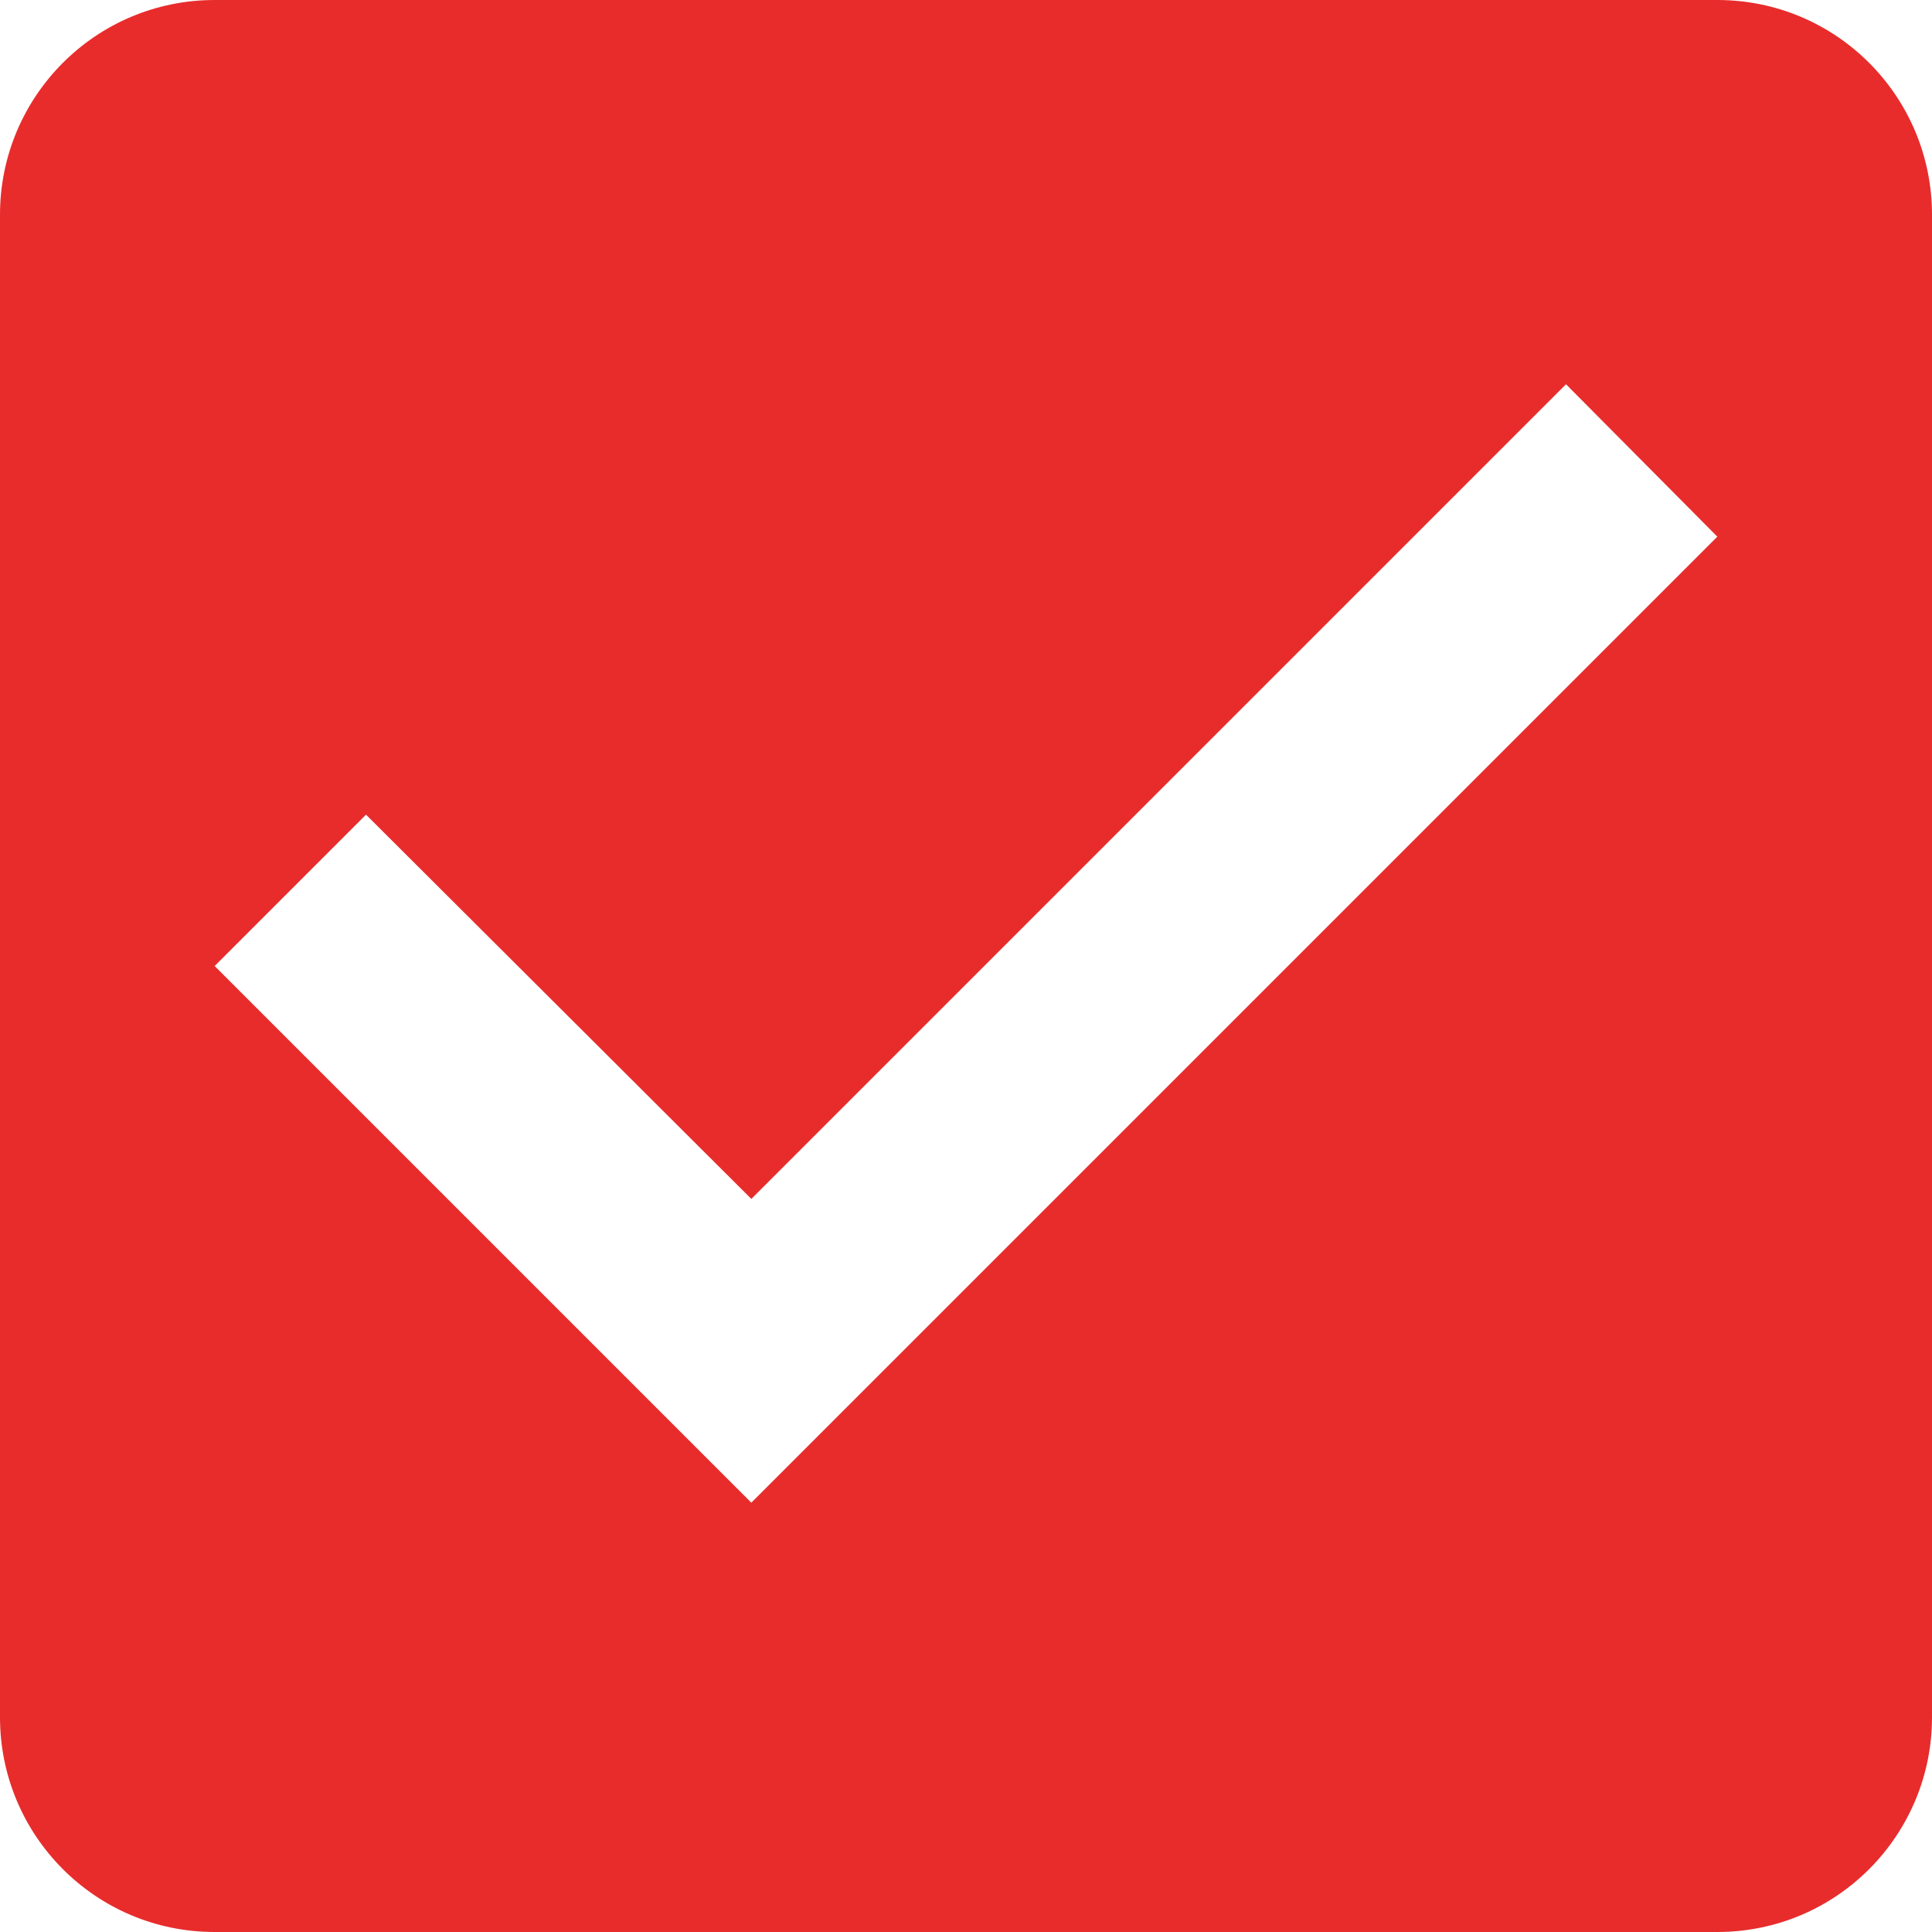
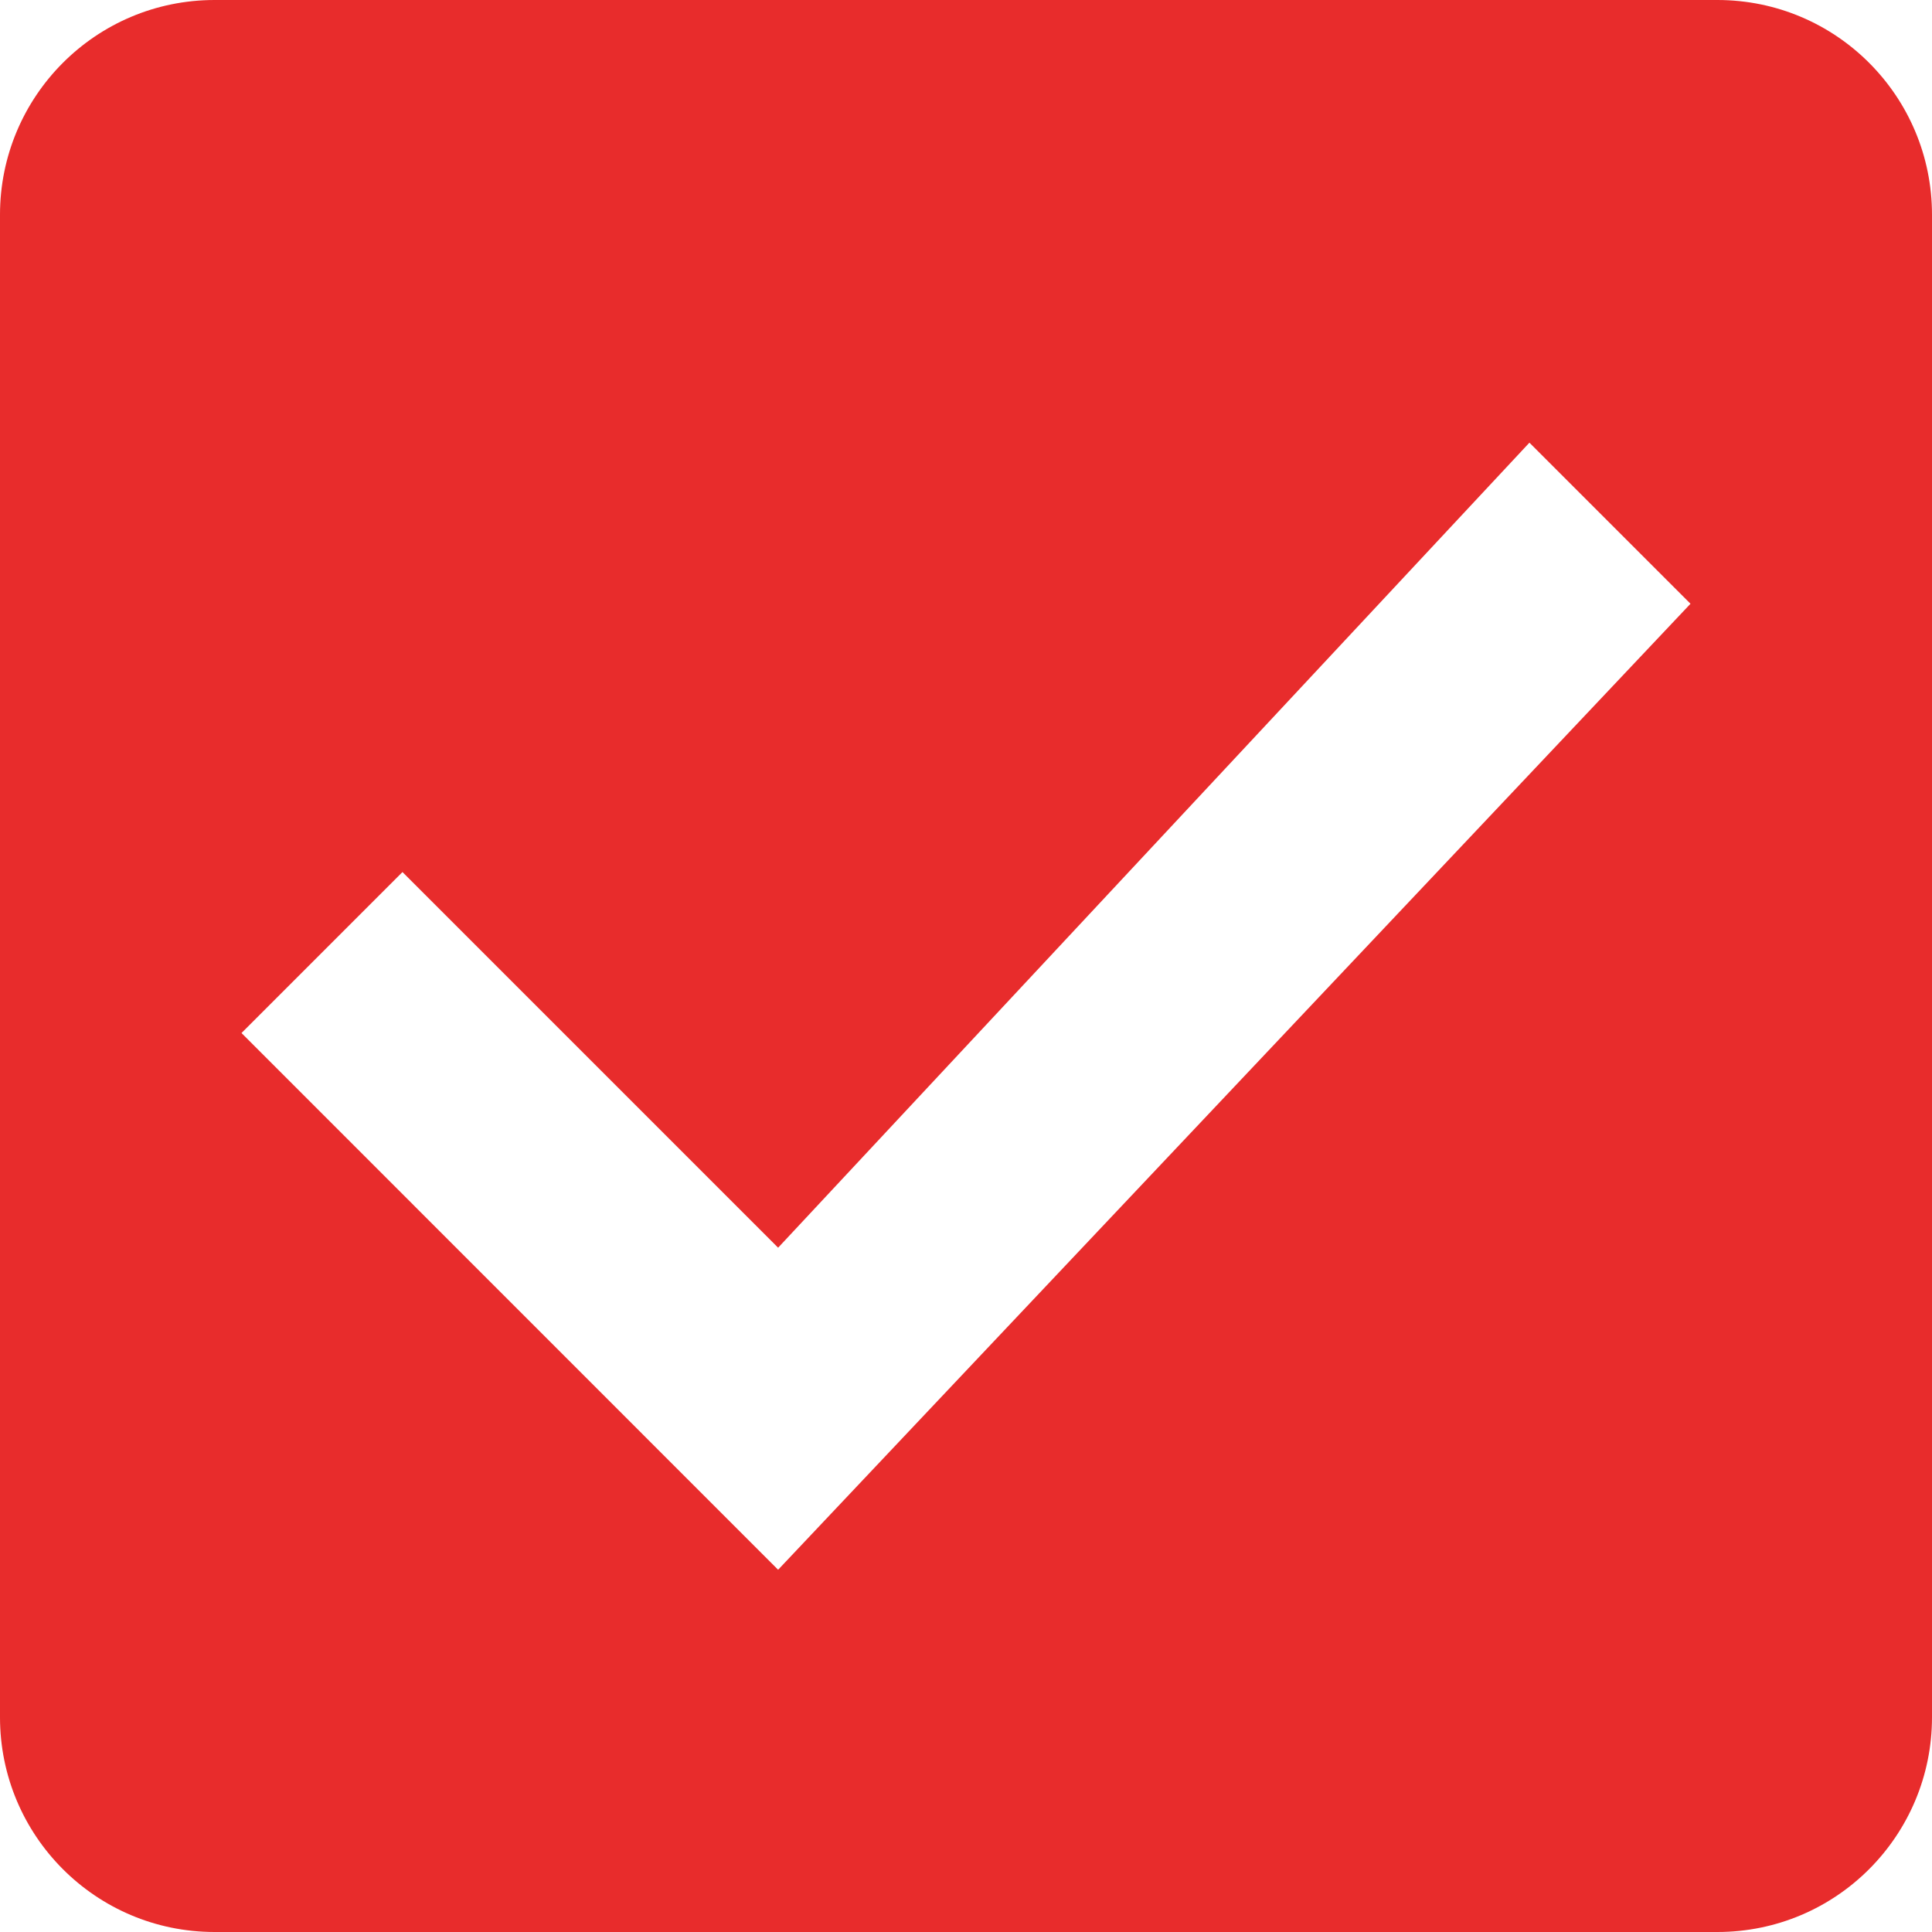
- <svg xmlns="http://www.w3.org/2000/svg" id="svg4" version="1.1" width="18" viewBox="0 0 18 18" height="18" style="fill:#000000">
+ <svg xmlns="http://www.w3.org/2000/svg" height="16" viewBox="0 0 16 16" width="16" version="1.1" id="svg4" style="fill:#000000">
  <defs id="defs8" />
-   <path style="fill:#e82c2c;fill-opacity:1;stroke-width:1" id="path2" d="M 16,0 H 2 C 0.89,0 0,0.9 0,2 v 14 c 0,1.1 0.89,2 2,2 h 14 c 1.11,0 2,-0.9 2,-2 V 2 C 18,0.9 17.11,0 16,0 Z M 7,14 2,9 3.41,7.59 7,11.17 14.59,3.58 16,5 Z" />
+   <path d="M 14.222,0 H 1.778 C 0.791,0 0,0.8 0,1.778 V 14.222 C 0,15.2 0.791,16 1.778,16 H 14.222 C 15.209,16 16,15.2 16,14.222 V 1.778 C 16,0.8 15.209,0 14.222,0 Z M 6.444,13 2,8.555 3.333,7.222 6.444,10.333 12.666,3.666 14,5 Z" id="path2" style="fill:#e82c2c;fill-opacity:1;stroke-width:0.889" />
</svg>
